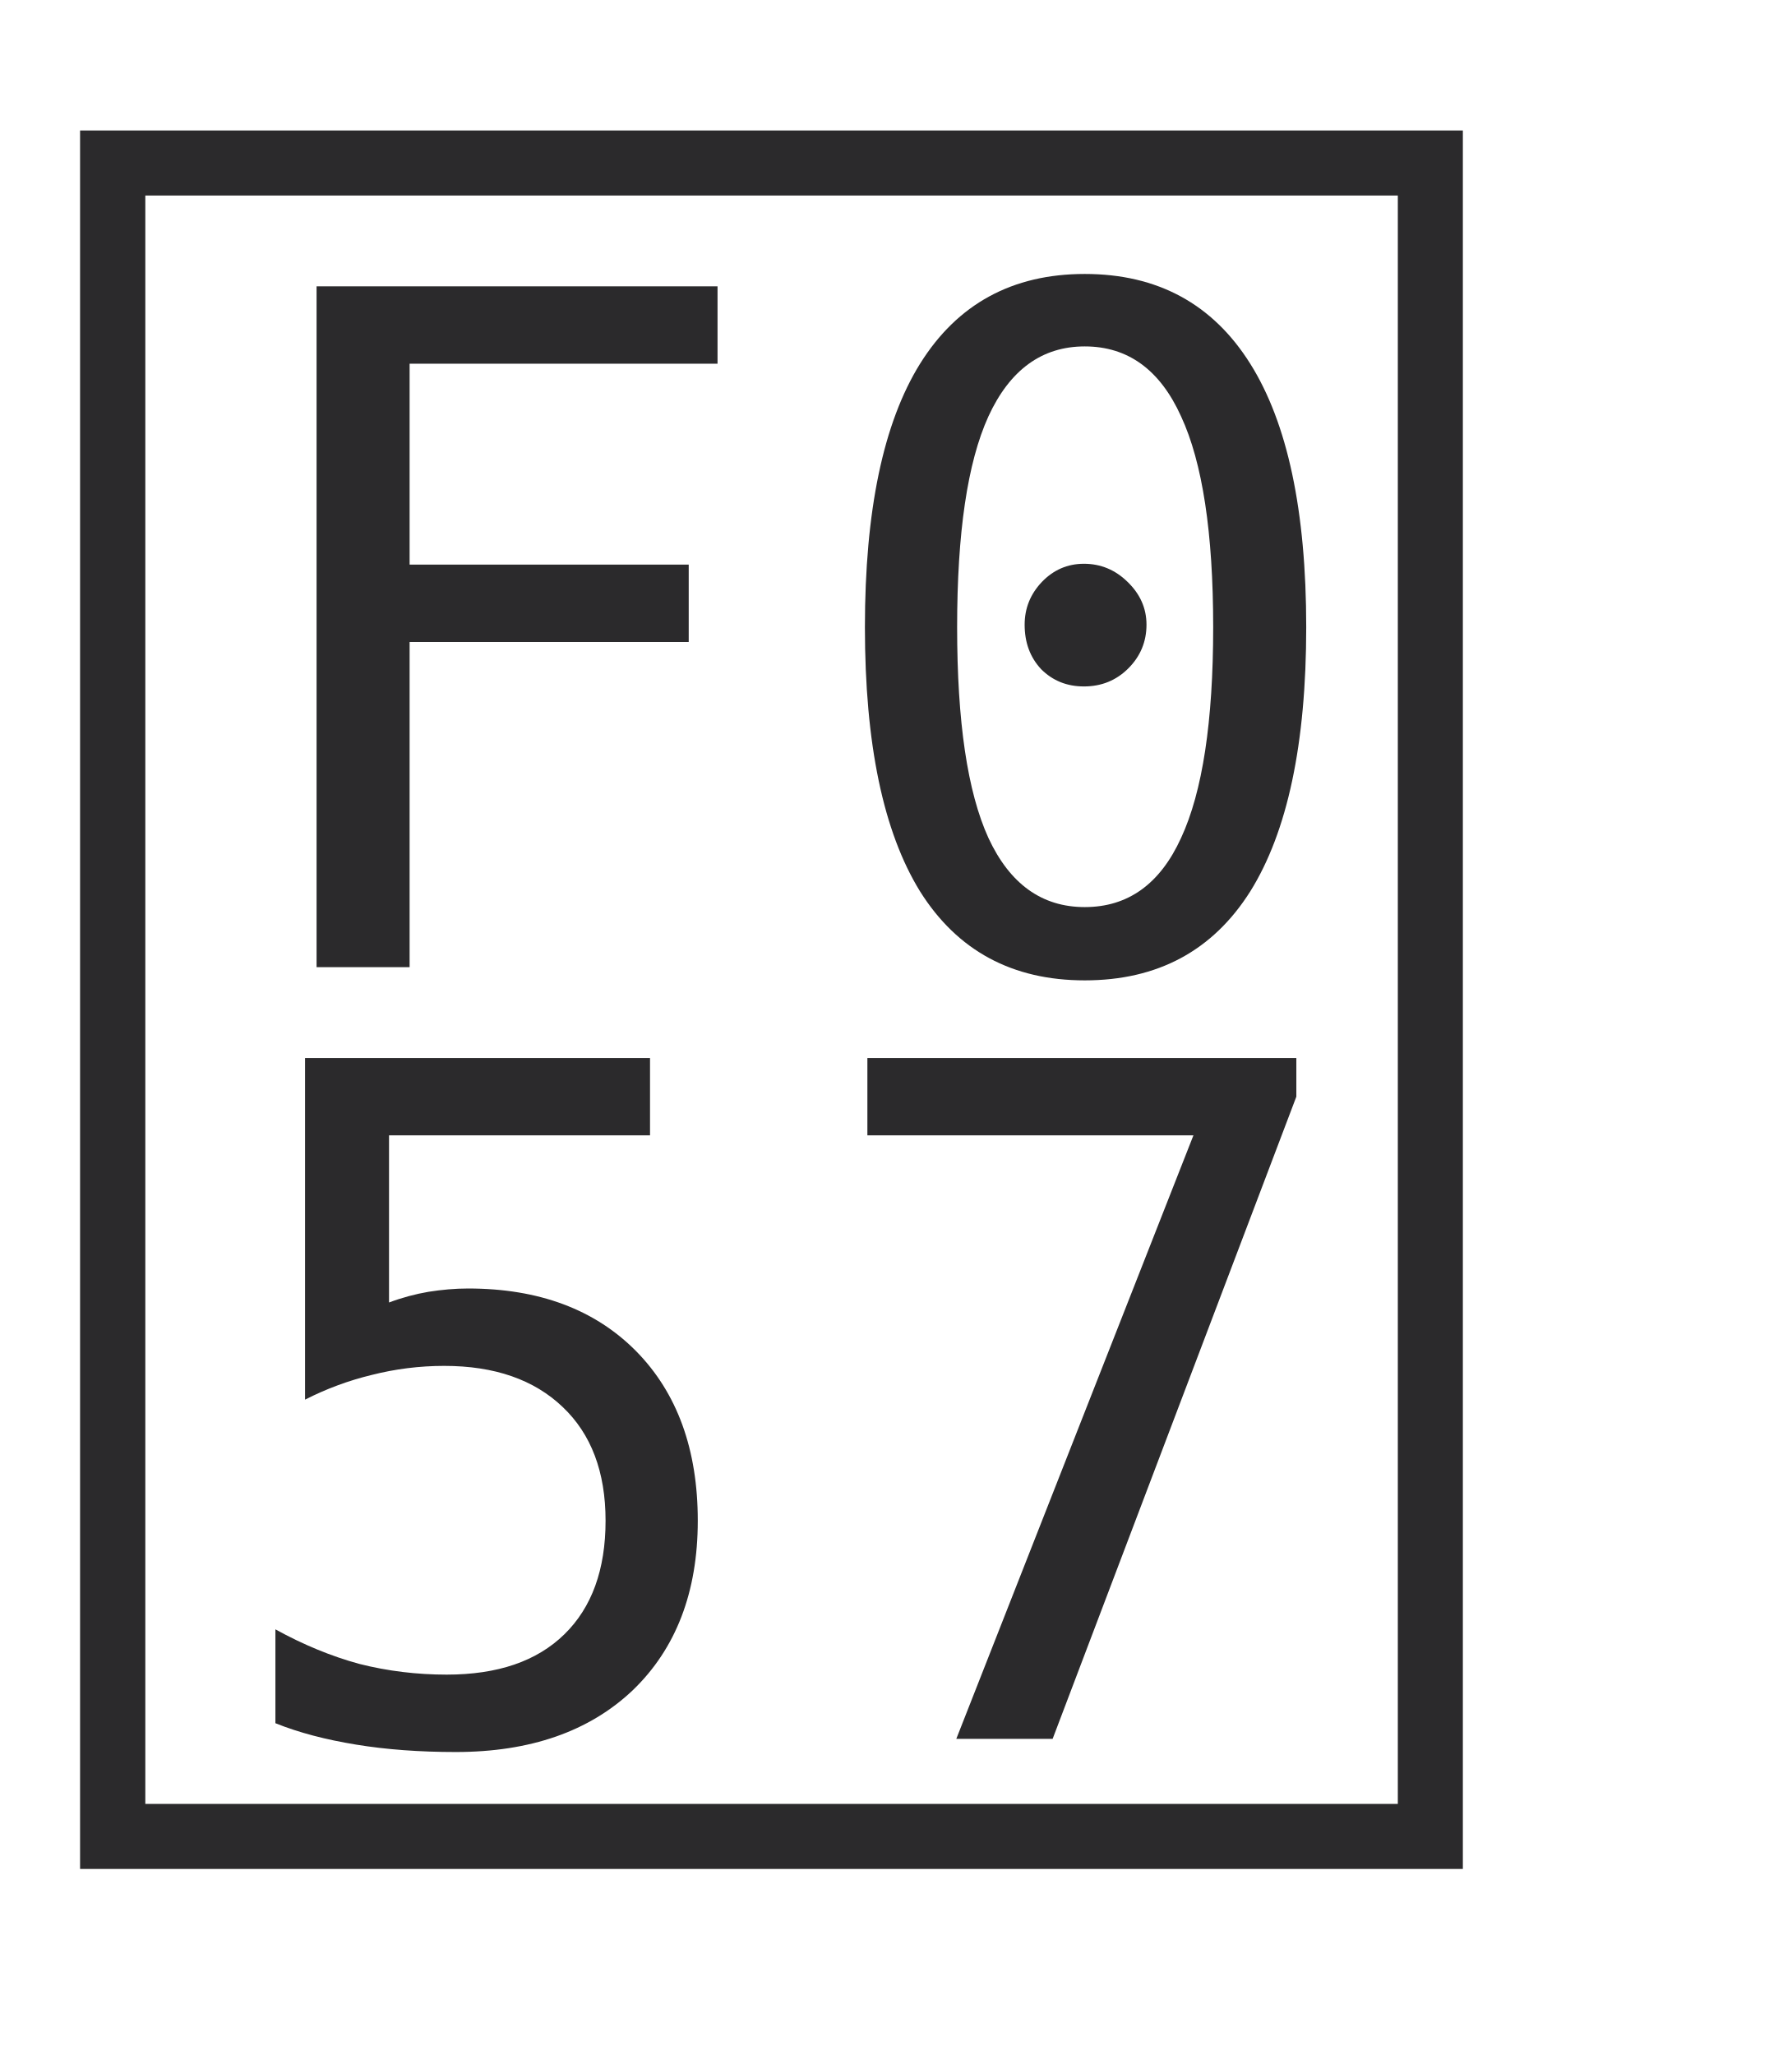
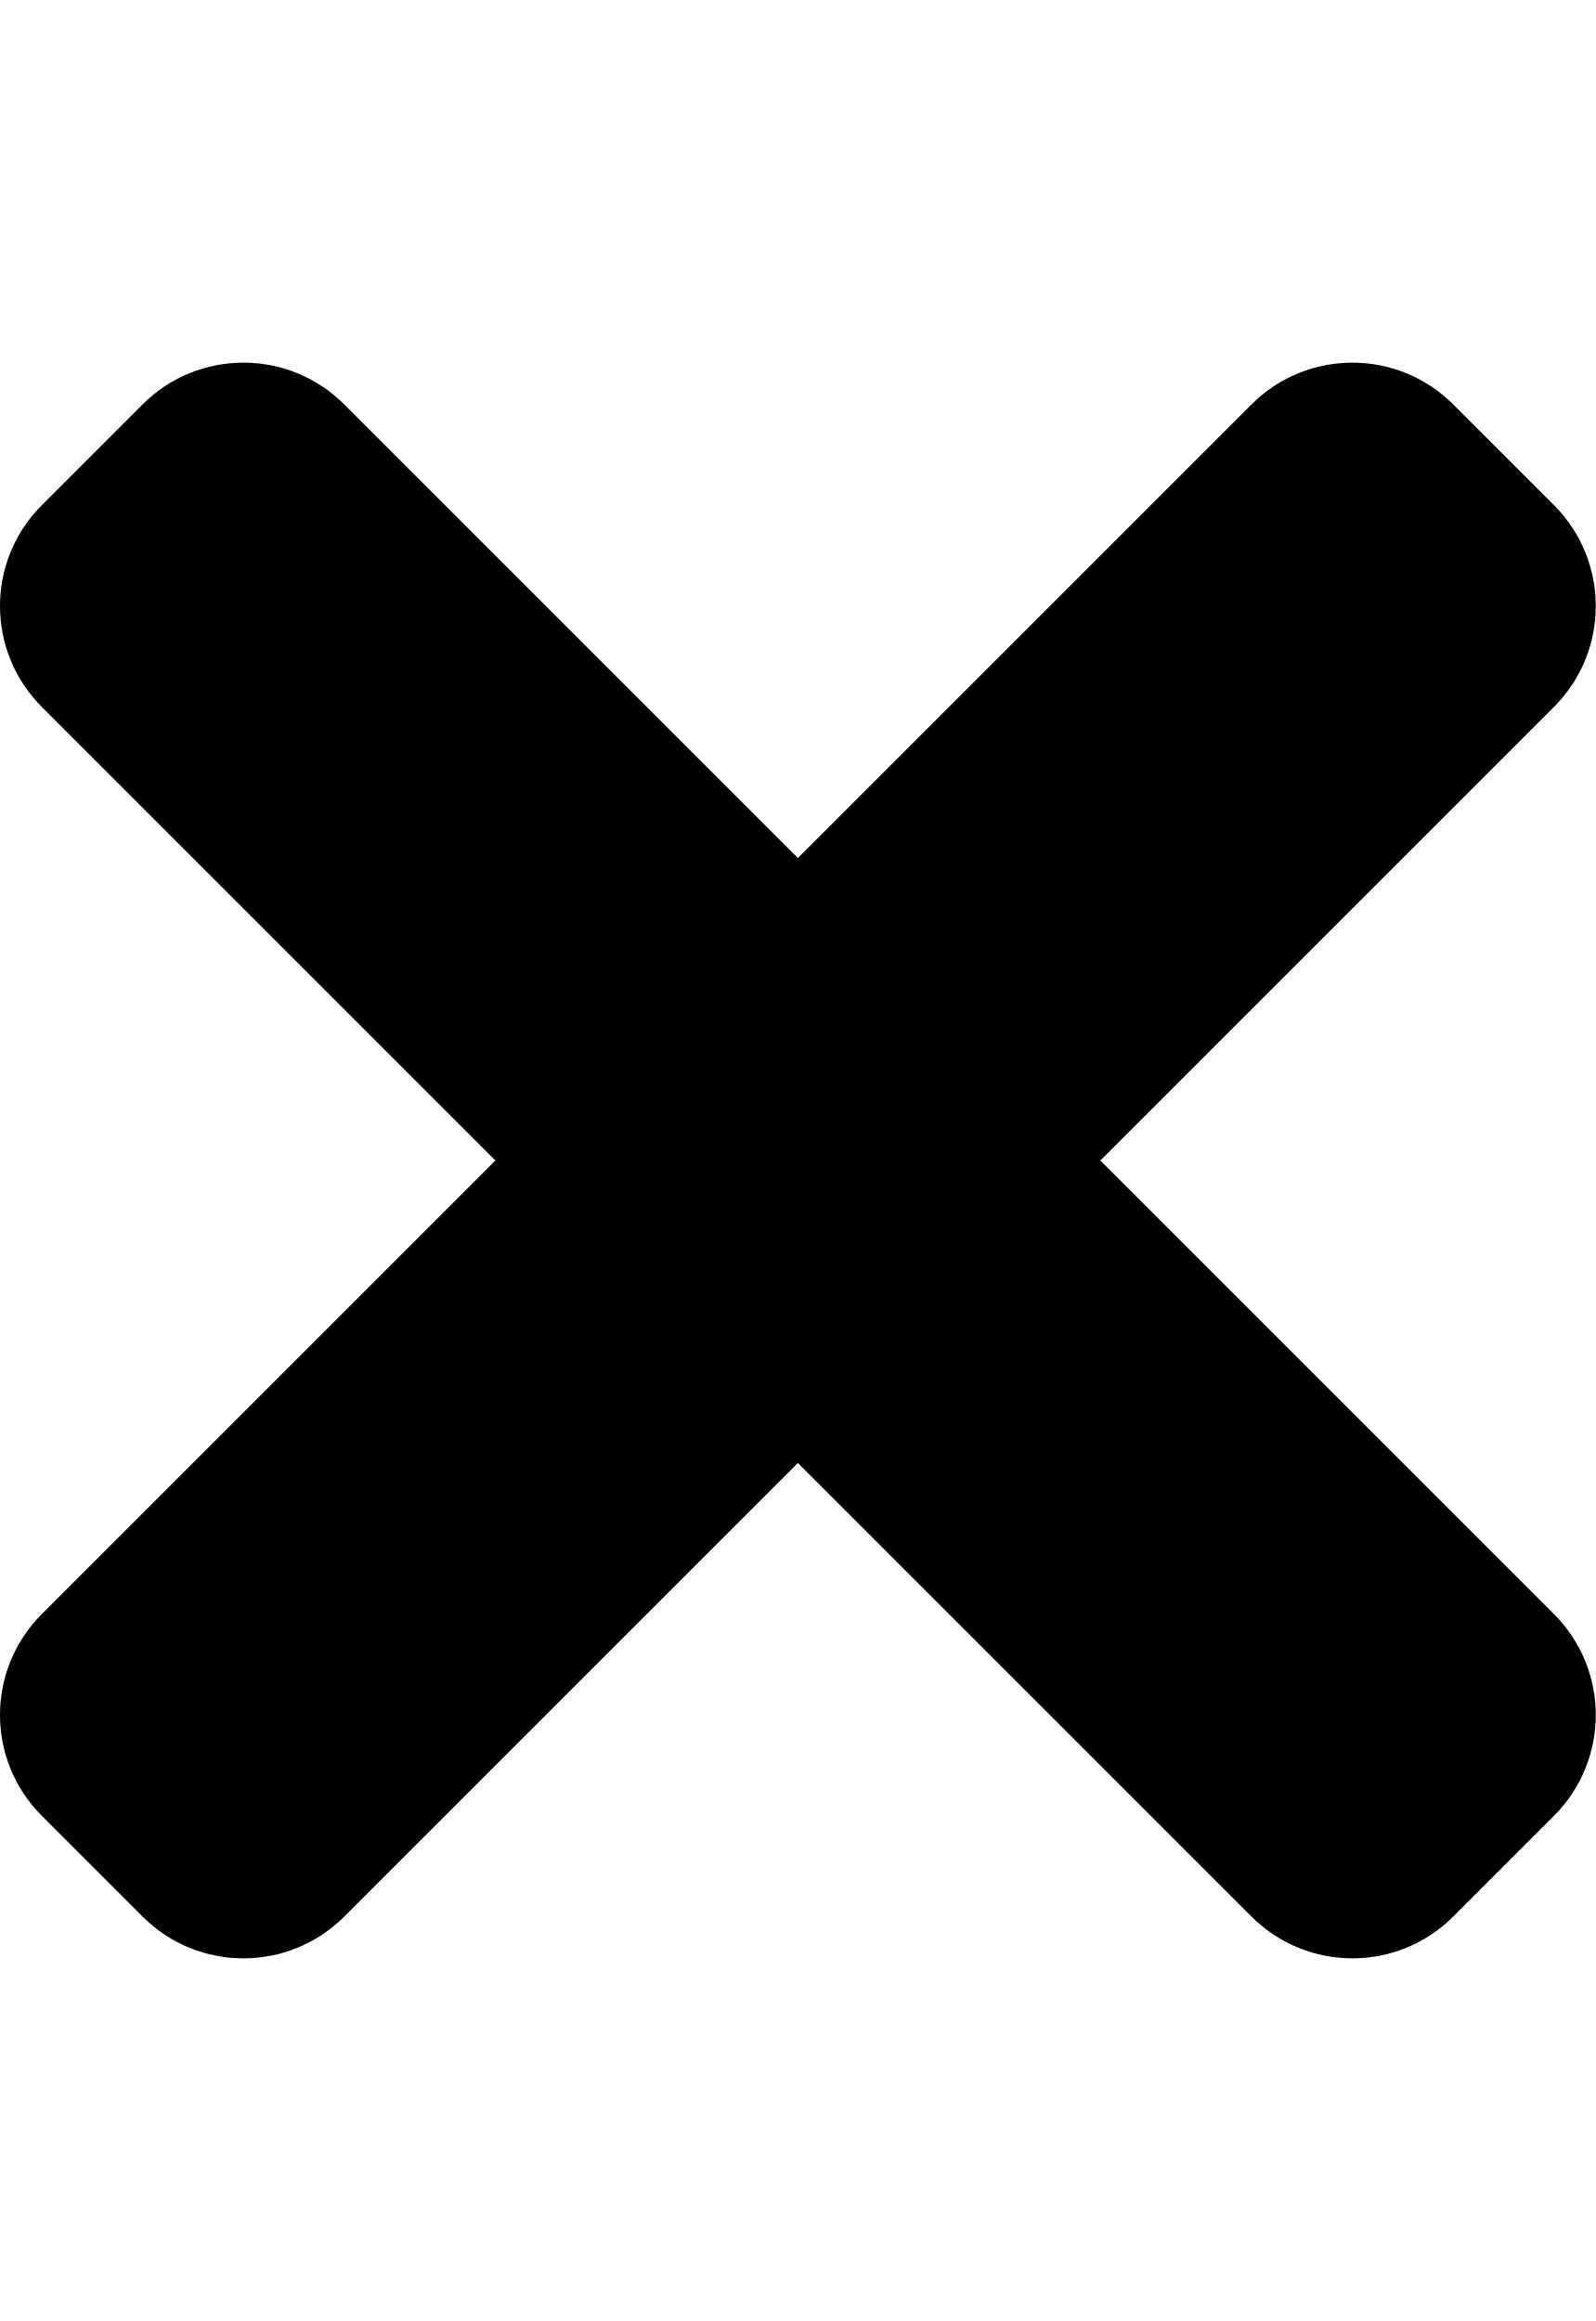
- <svg xmlns="http://www.w3.org/2000/svg" width="34" height="39" viewBox="0 0 34 39">
-   <g id="button" transform="translate(-1273 -137)">
-     <text id="close" transform="translate(1290 170)" fill="#2b2a2c" font-size="39" font-family="FontAwesome" letter-spacing="0.05em">
-       <tspan x="-16.714" y="0"></tspan>
-     </text>
-   </g>
+ <svg xmlns="http://www.w3.org/2000/svg" aria-hidden="true" focusable="false" data-prefix="fas" data-icon="times" class="svg-inline--fa fa-times fa-w-11" role="img" viewBox="0 0 352 512">
+   <path fill="currentColor" d="M242.72 256l100.07-100.07c12.28-12.28 12.28-32.19 0-44.48l-22.24-22.24c-12.28-12.28-32.19-12.28-44.48 0L176 189.28 75.93 89.21c-12.28-12.28-32.19-12.28-44.48 0L9.21 111.45c-12.28 12.28-12.28 32.19 0 44.48L109.28 256 9.21 356.07c-12.28 12.28-12.28 32.19 0 44.48l22.24 22.24c12.28 12.28 32.2 12.28 44.48 0L176 322.72l100.07 100.07c12.28 12.28 32.2 12.28 44.48 0l22.24-22.24c12.28-12.28 12.28-32.19 0-44.48L242.72 256z" />
</svg>
